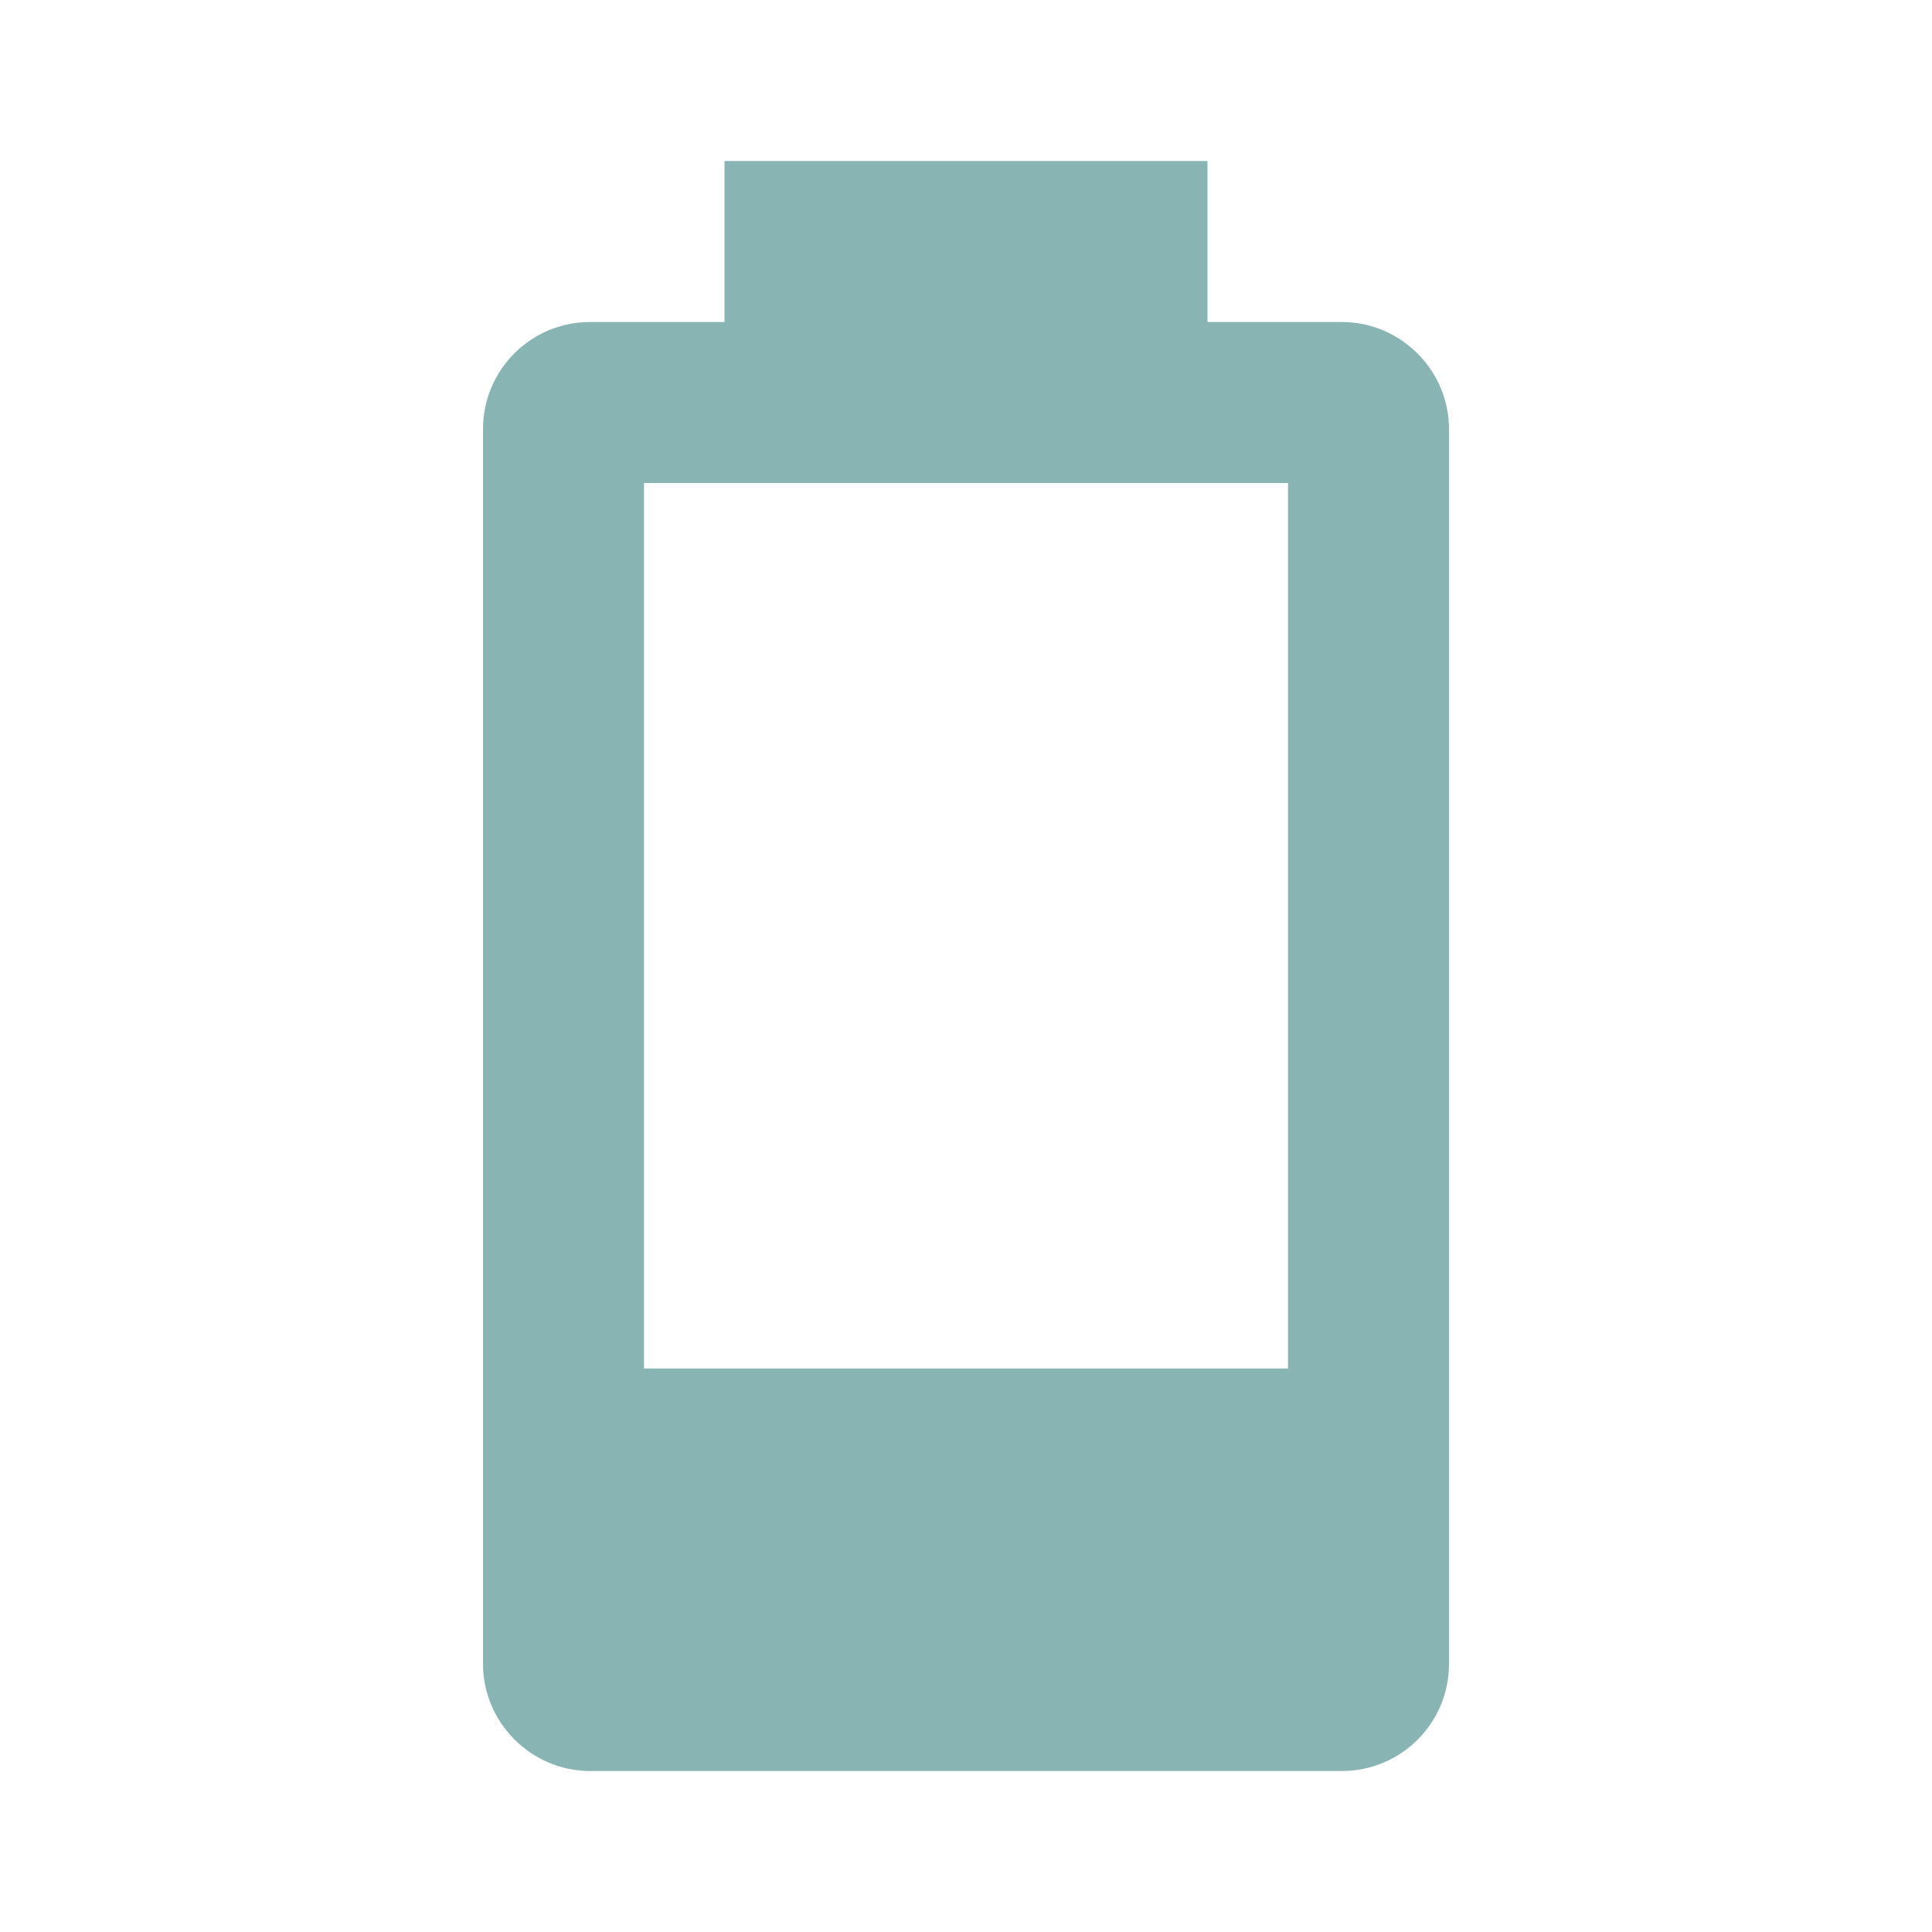
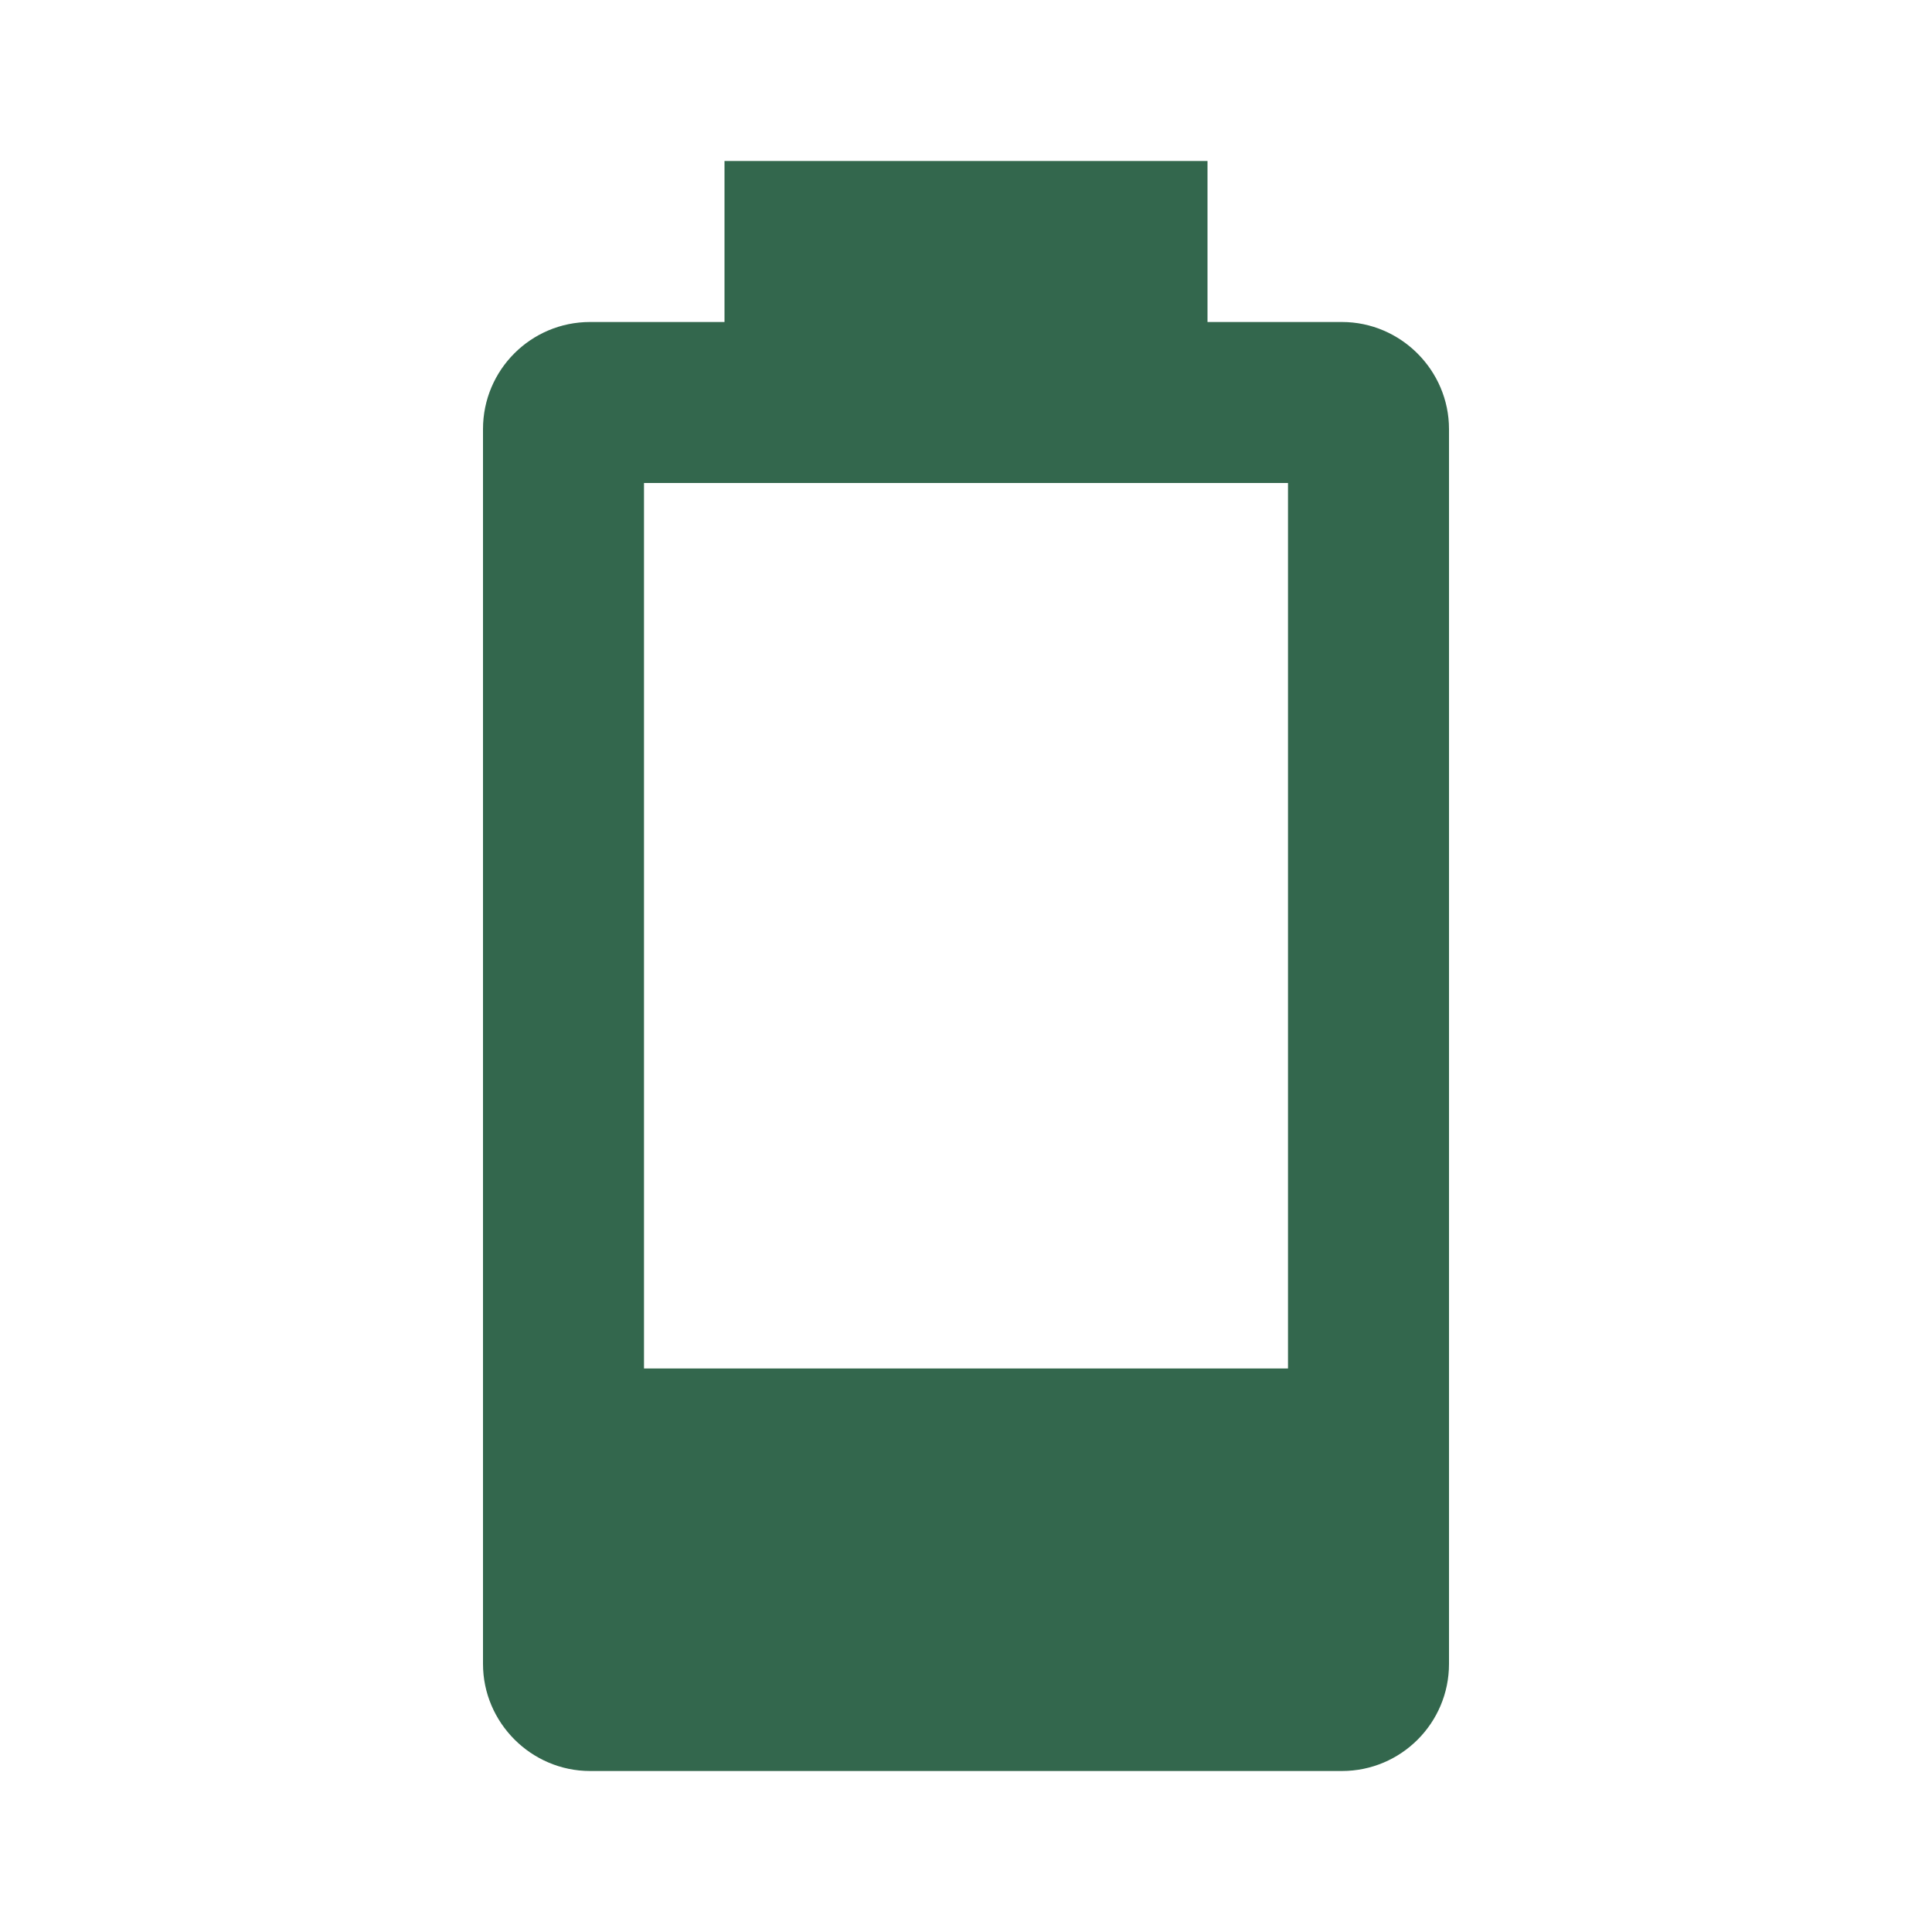
<svg xmlns="http://www.w3.org/2000/svg" viewBox="0 0 24 24">
-   <path d="M16,17H8V6H16M16.67,4H15V2H9V4H7.33A1.33,1.33 0 0,0 6,5.33V20.67C6,21.4 6.6,22 7.33,22H16.67A1.33,1.33 0 0,0 18,20.67V5.33C18,4.6 17.4,4 16.67,4Z" fill="#89B4B4" />
+   <path d="M16,17H8V6H16M16.67,4H15V2H9V4H7.33A1.33,1.33 0 0,0 6,5.33V20.67C6,21.4 6.6,22 7.33,22H16.67A1.33,1.33 0 0,0 18,20.67V5.33C18,4.6 17.4,4 16.67,4Z" fill="#33674D" />
</svg>
